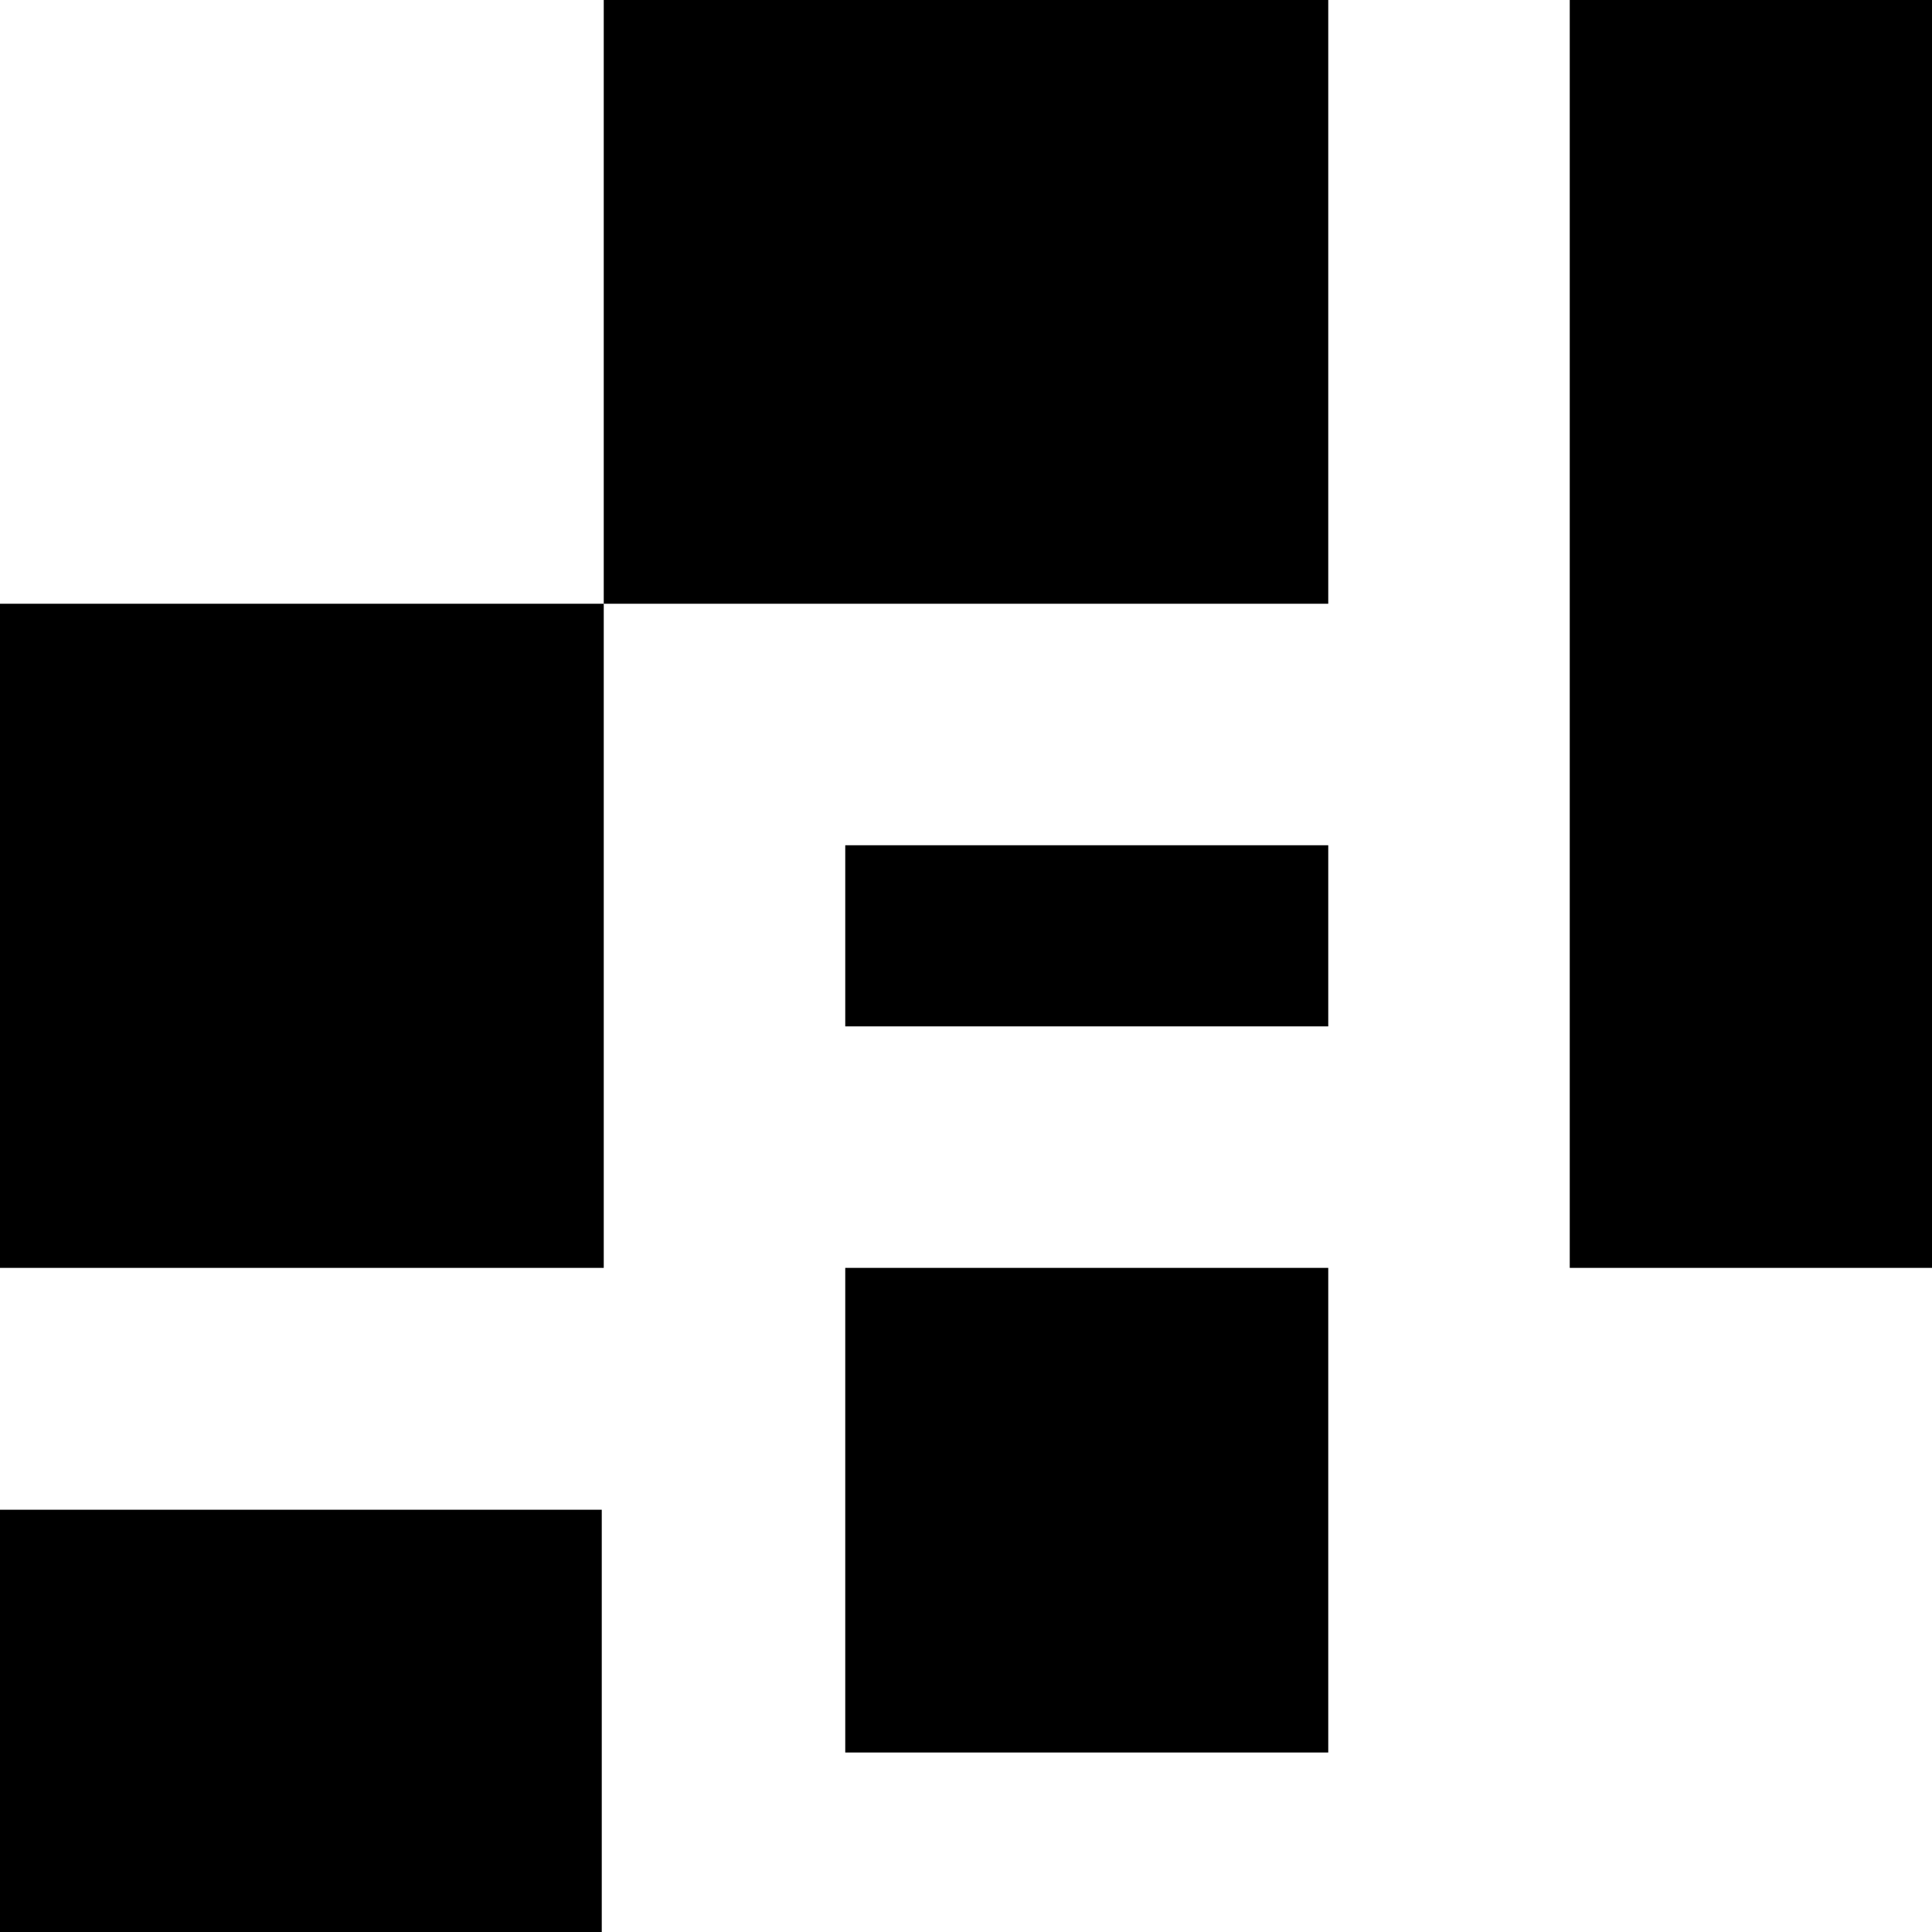
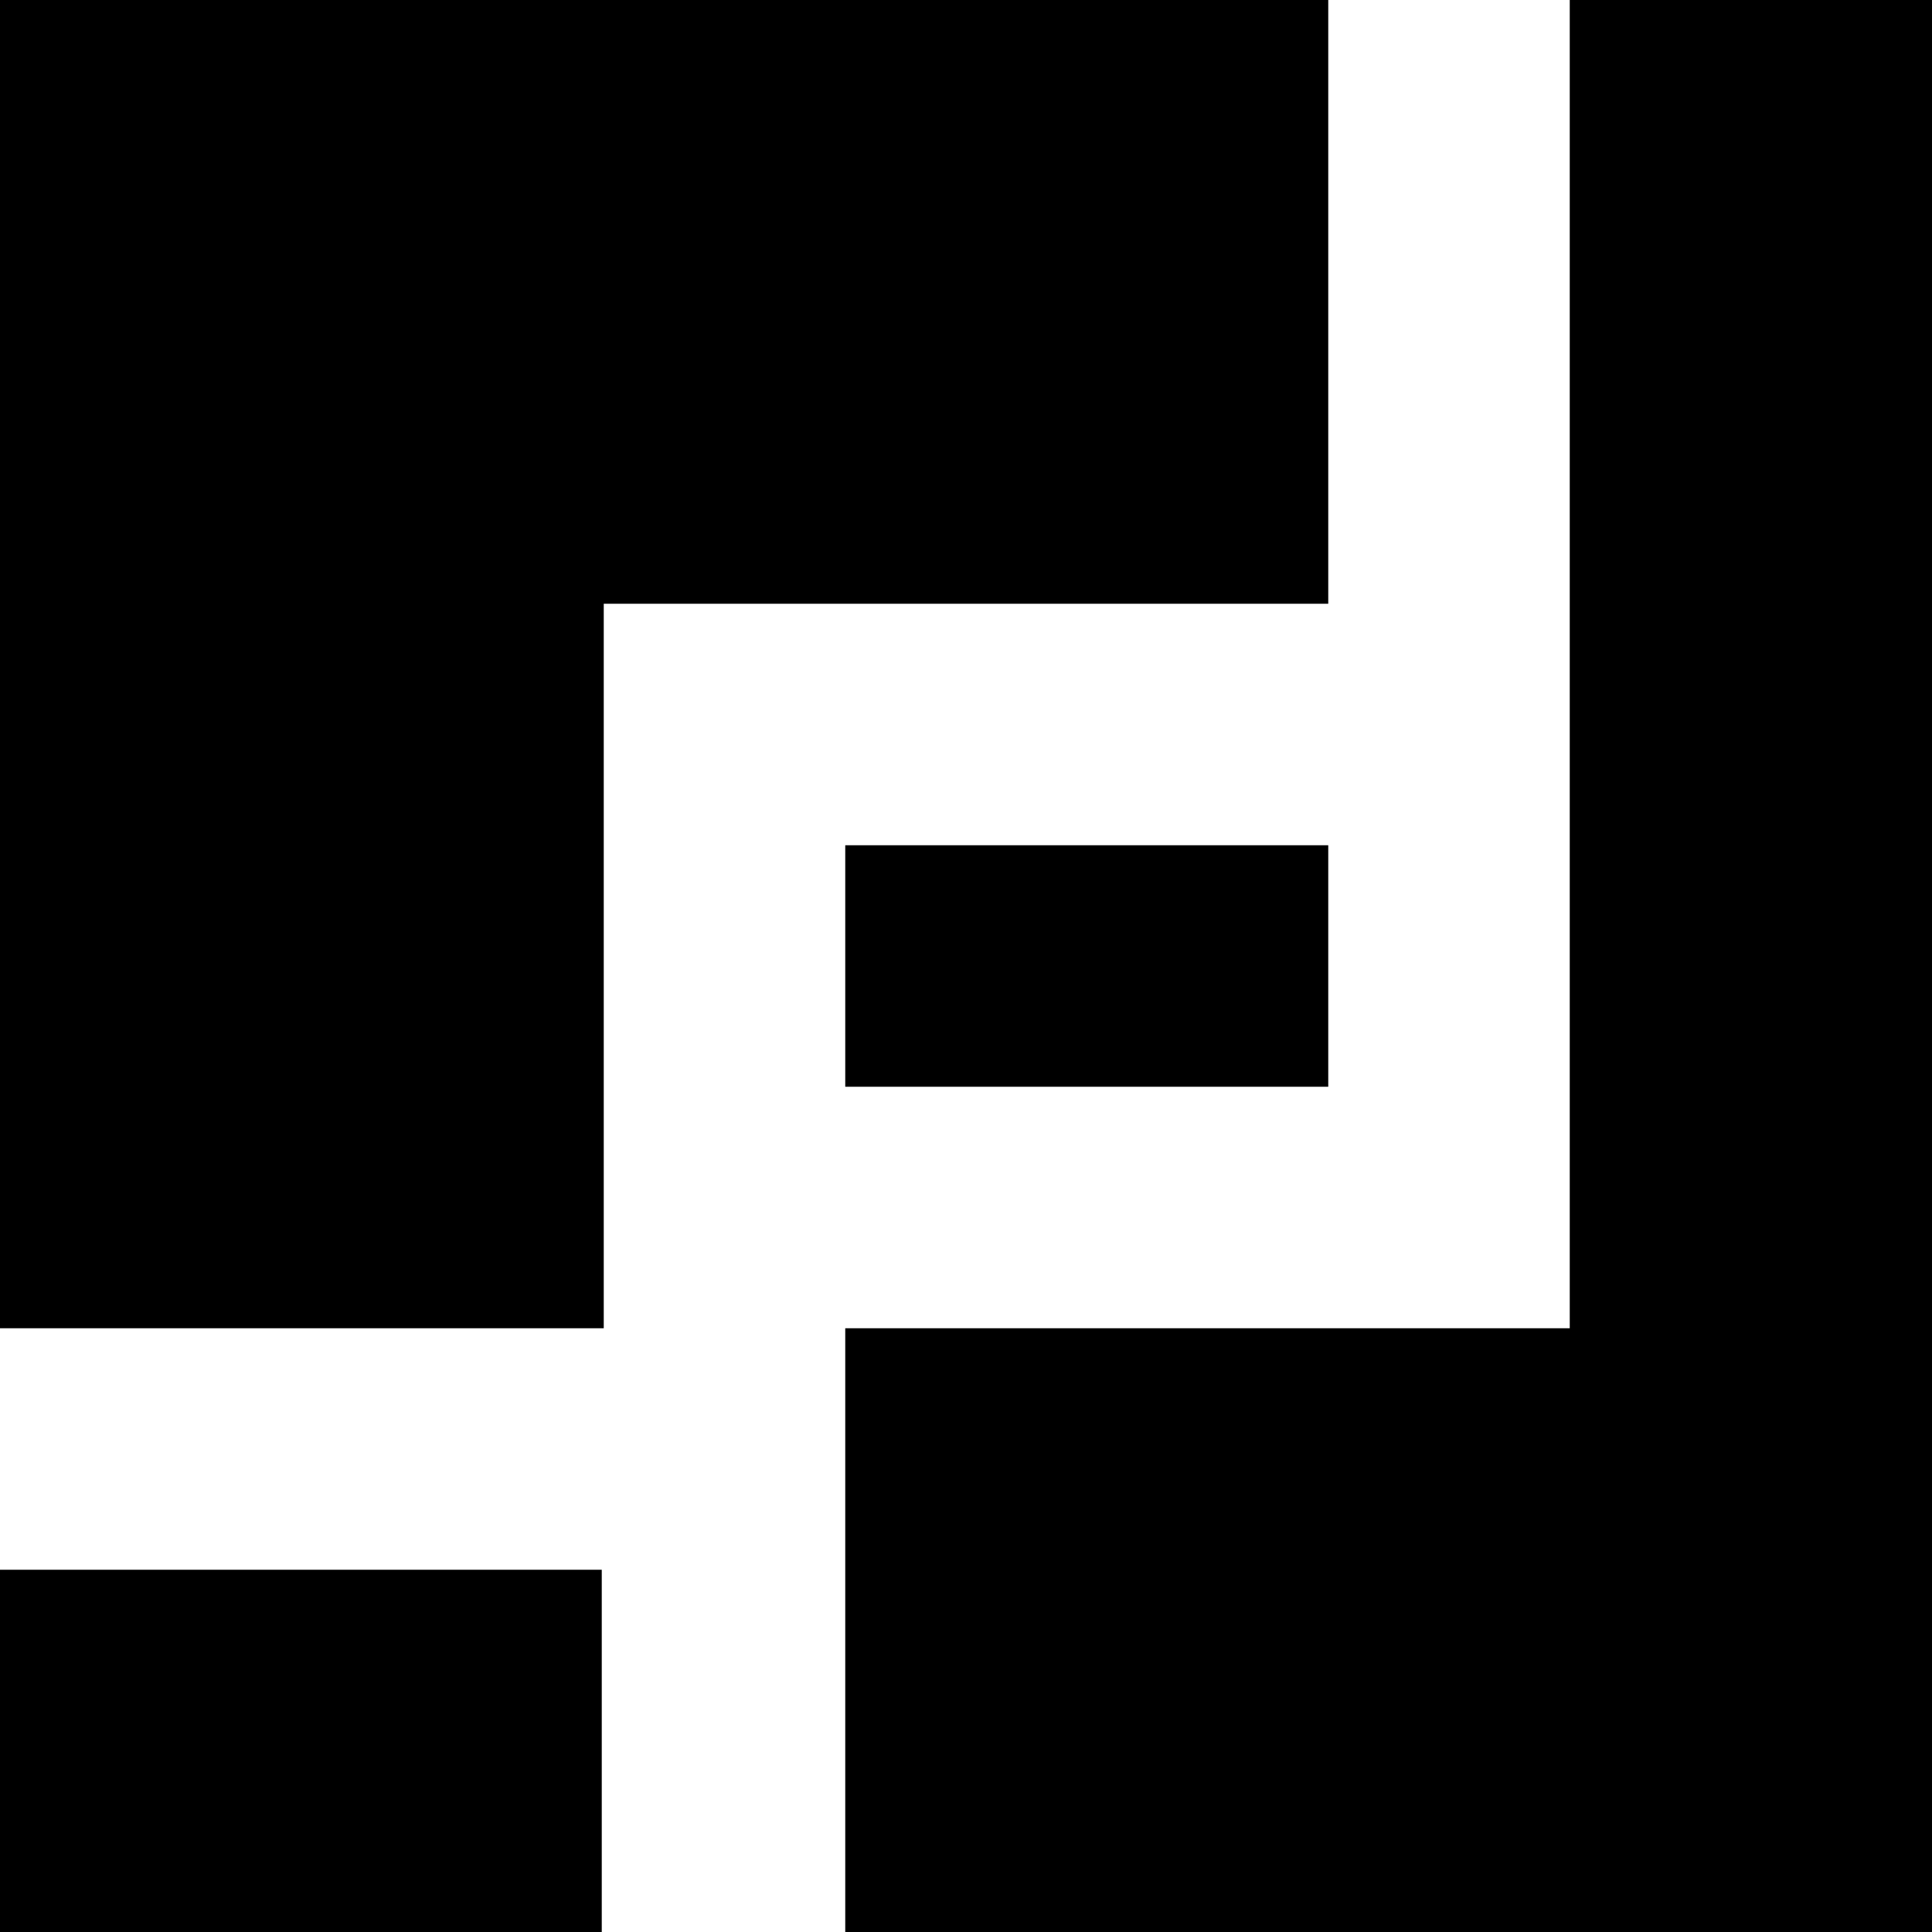
<svg xmlns="http://www.w3.org/2000/svg" width="32" height="32" viewBox="0 0 32 32" fill="none">
-   <path d="M10 0H22V10H10V0Z" fill="black" />
-   <path d="M10 10V21H0V10H10Z" fill="black" />
-   <path d="M26 0H32V21H26V0Z" fill="black" />
-   <path d="M9.967 25.006H0V32H9.967V25.006Z" fill="black" />
-   <path d="M22 21H14V29.027H22V21Z" fill="black" />
-   <path d="M14 14H22V17H14V14Z" fill="black" />
+   <path d="M22 0V10H10V22H0V0H22Z" fill="black" />
+   <path d="M32 0H26V22H14V32H32L32 0Z" fill="black" />
+   <path d="M9.967 26H0V32H9.967V26Z" fill="black" />
+   <path d="M22 18H14V14H22V18Z" fill="black" />
</svg>
